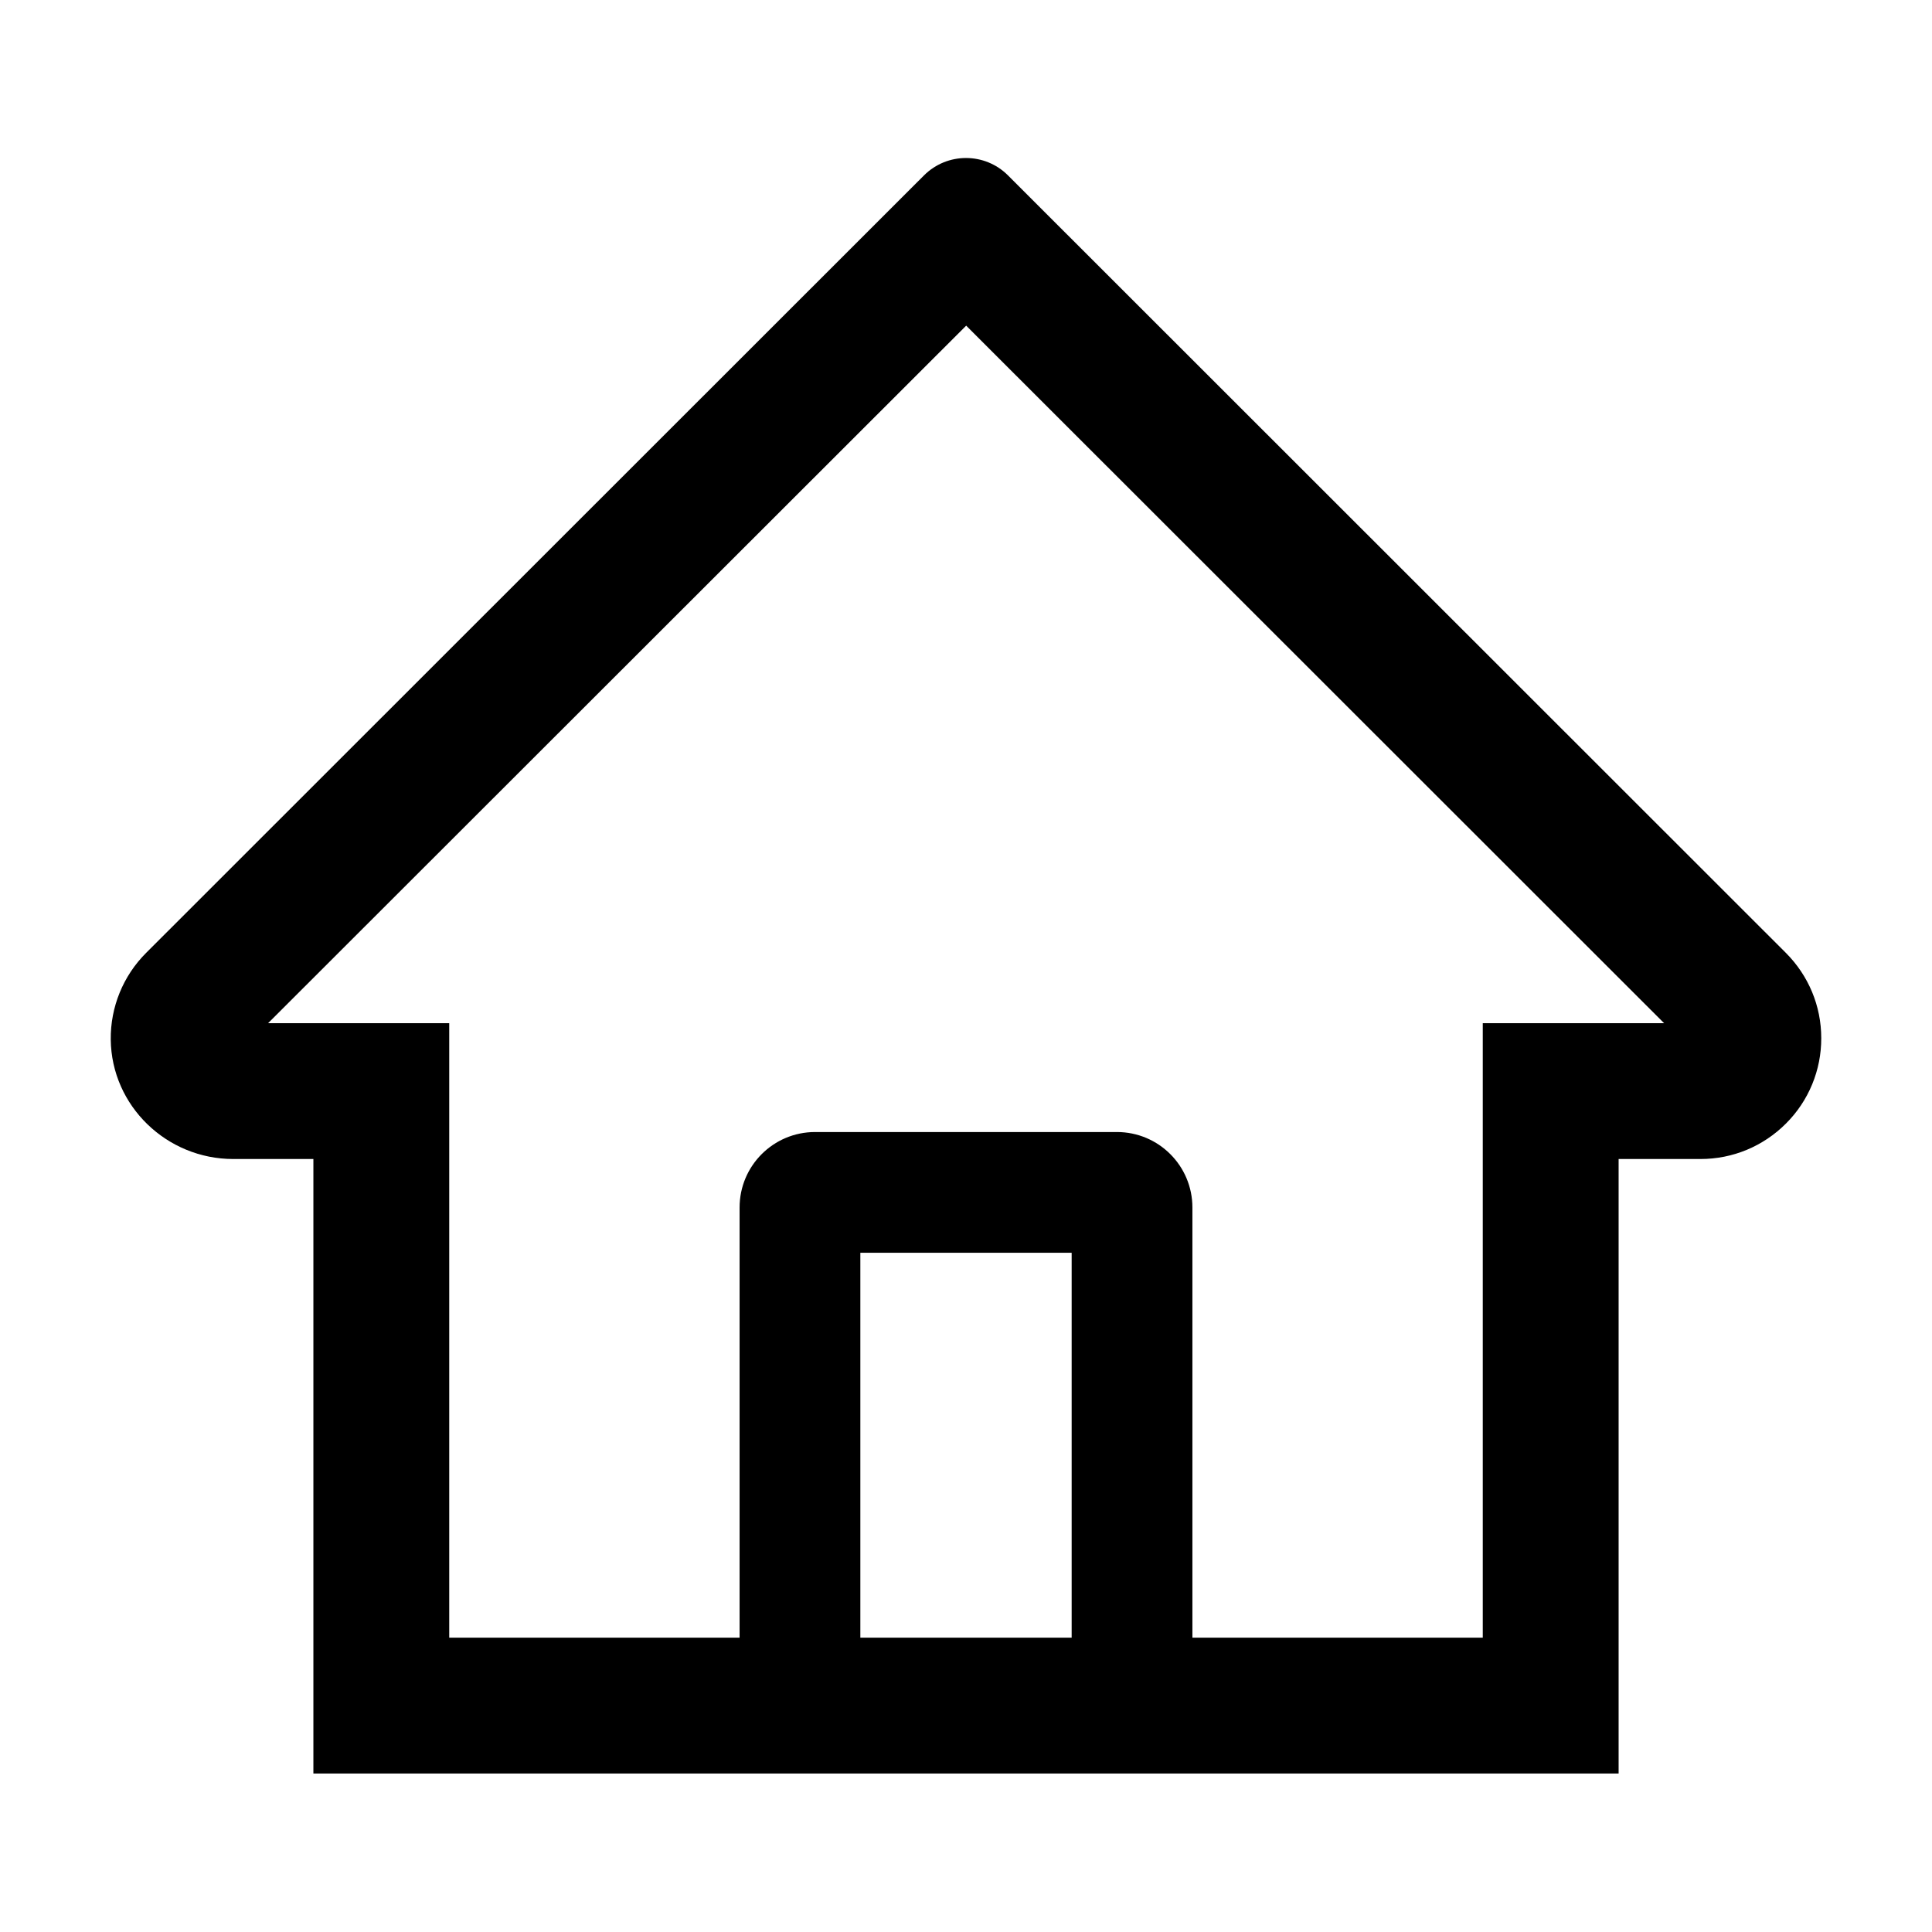
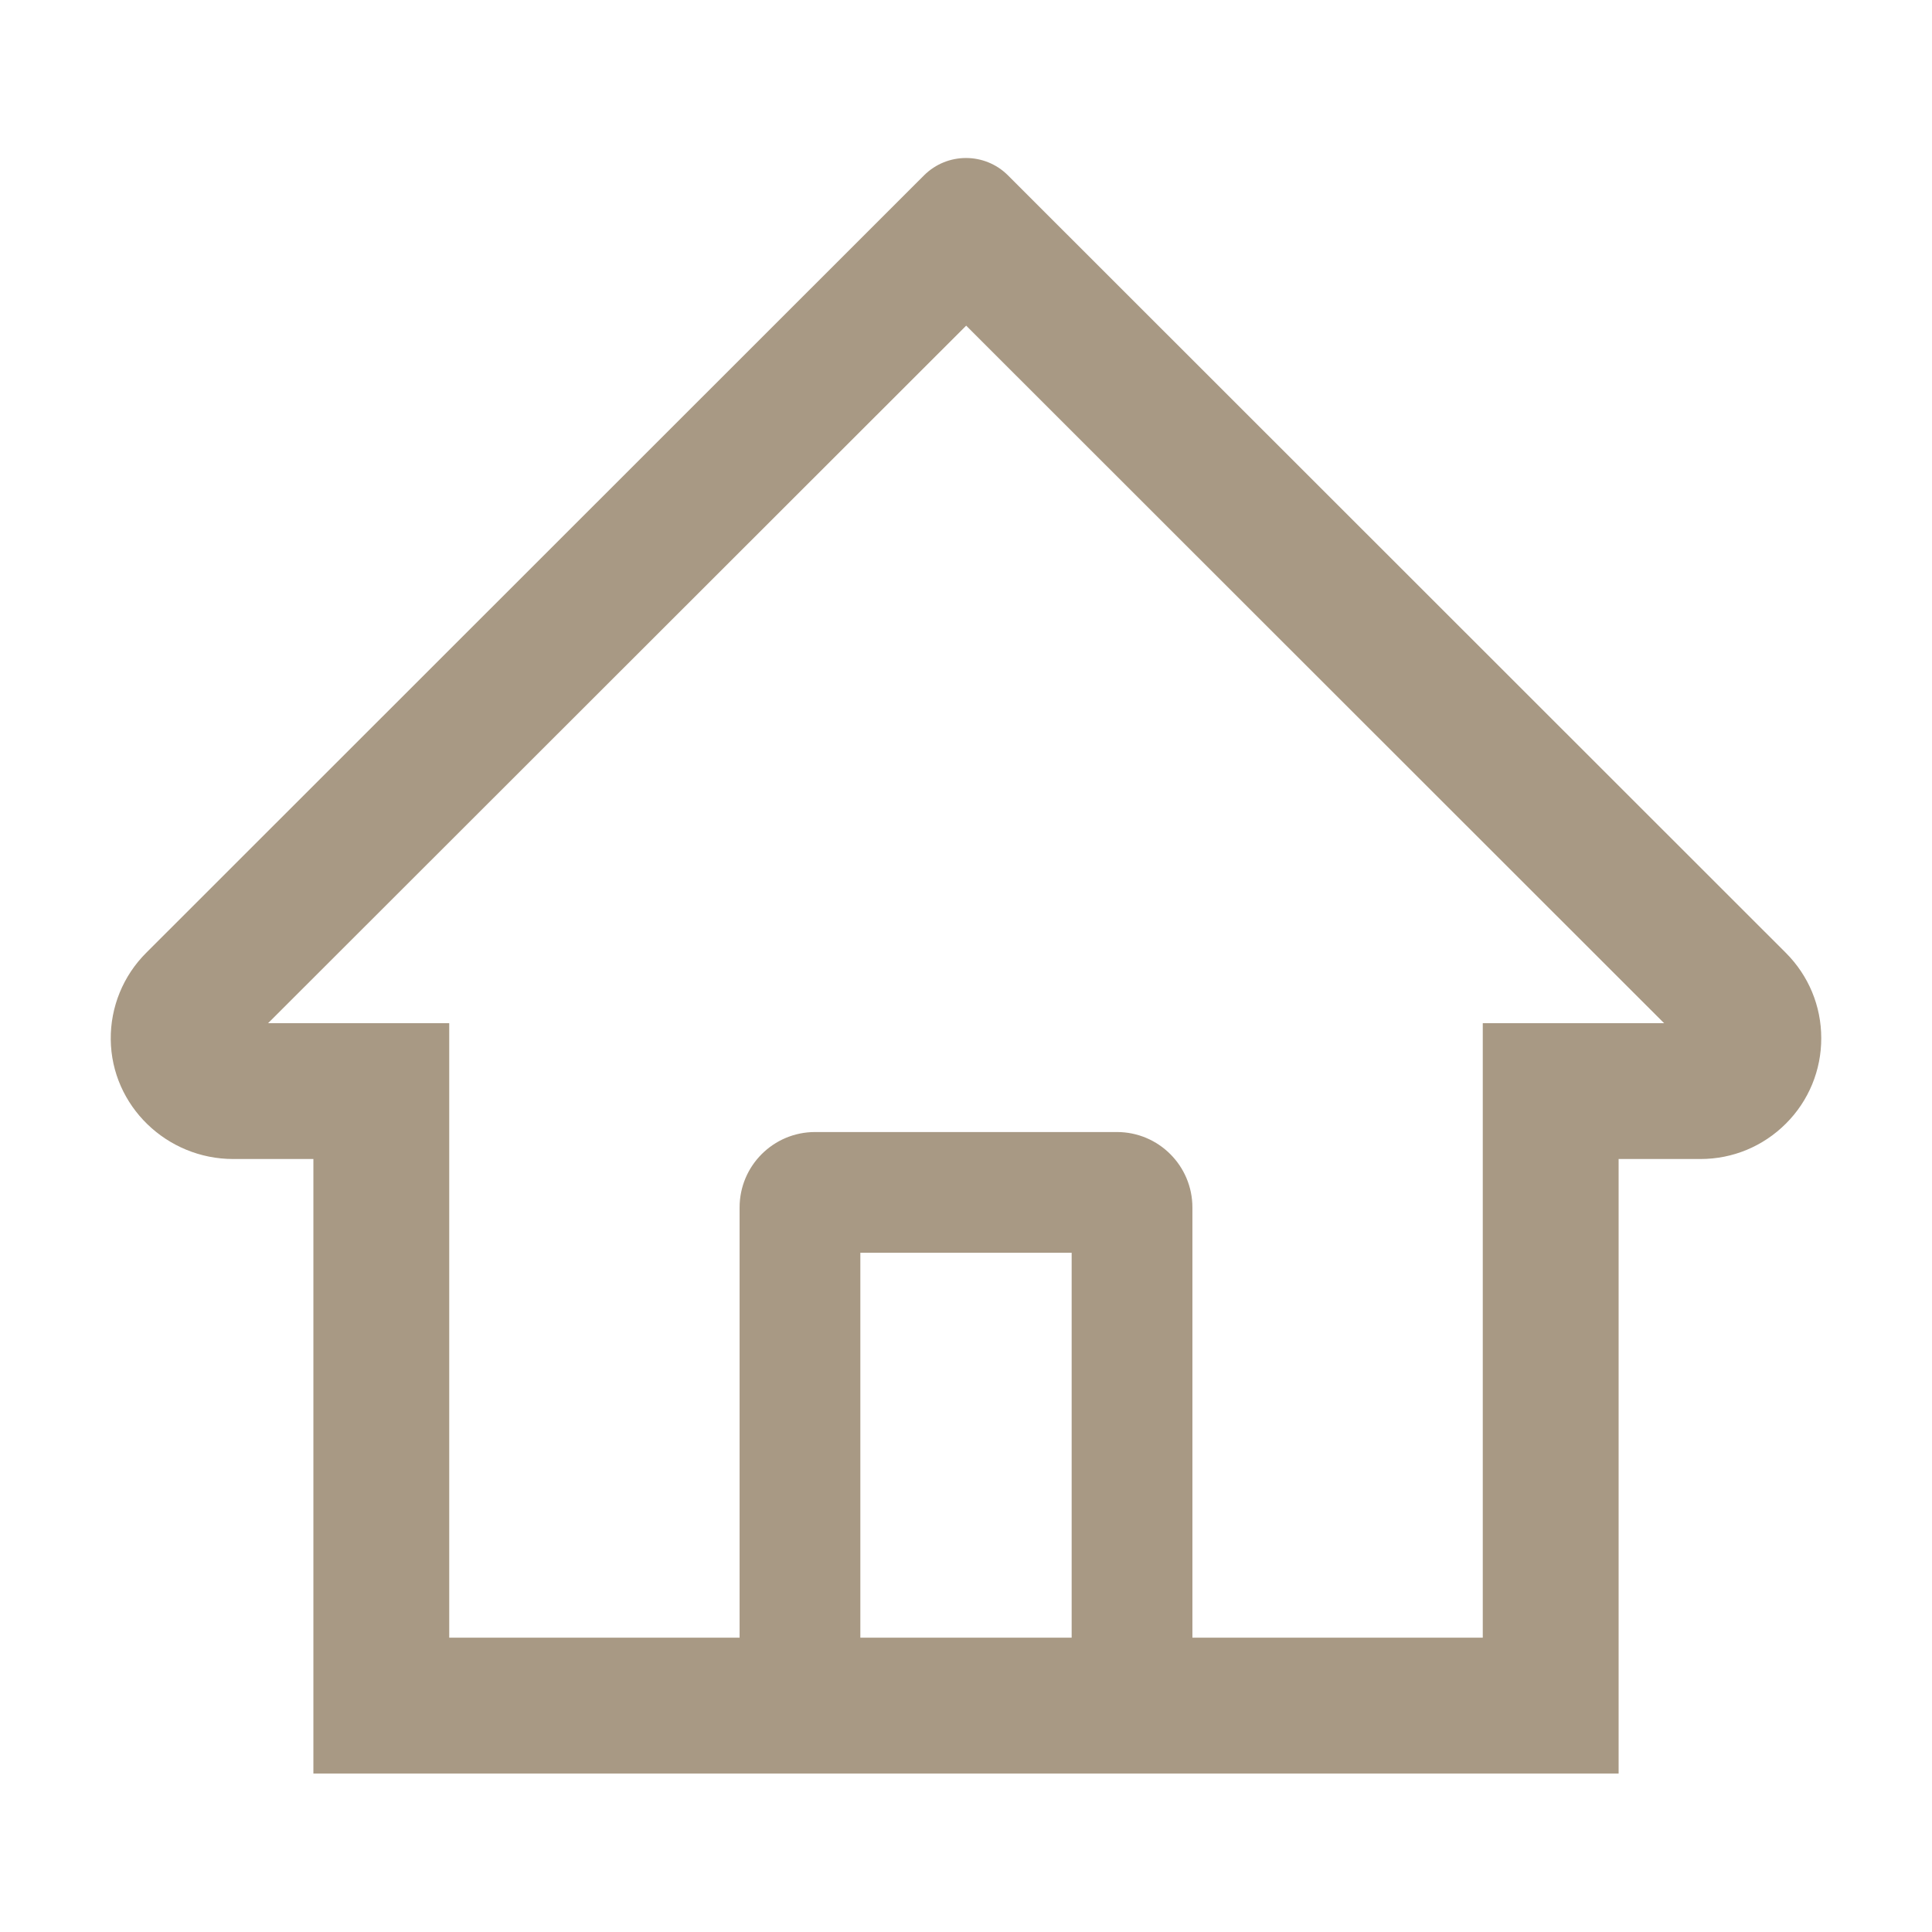
<svg xmlns="http://www.w3.org/2000/svg" width="1024" height="1024" viewBox="0 0 1024 1024">
-   <path fill="currentColor" d="M946.5 505L560.1 118.8l-25.9-25.9a31.5 31.5 0 0 0-44.4 0L77.5 505a63.9 63.9 0 0 0-18.8 46c.4 35.2 29.7 63.3 64.9 63.3h42.5V940h691.8V614.3h43.4c17.1 0 33.2-6.7 45.3-18.8a63.6 63.6 0 0 0 18.7-45.3c0-17-6.7-33.1-18.8-45.2M568 868H456V664h112zm217.9-325.7V868H632V640c0-22.1-17.9-40-40-40H432c-22.1 0-40 17.9-40 40v228H238.1V542.3h-96l370-369.7l23.1 23.1L882 542.3z" />
+   <path fill="#A89984" d="M946.5 505L560.1 118.8l-25.9-25.9a31.5 31.5 0 0 0-44.4 0L77.5 505a63.9 63.9 0 0 0-18.8 46c.4 35.2 29.7 63.3 64.9 63.3h42.5V940h691.8V614.3h43.4c17.1 0 33.2-6.7 45.3-18.8a63.6 63.6 0 0 0 18.7-45.3c0-17-6.7-33.1-18.8-45.2M568 868H456V664h112zm217.9-325.7V868H632V640c0-22.1-17.9-40-40-40H432c-22.1 0-40 17.9-40 40v228H238.1V542.3h-96l370-369.7l23.1 23.1L882 542.3z" />
</svg>
